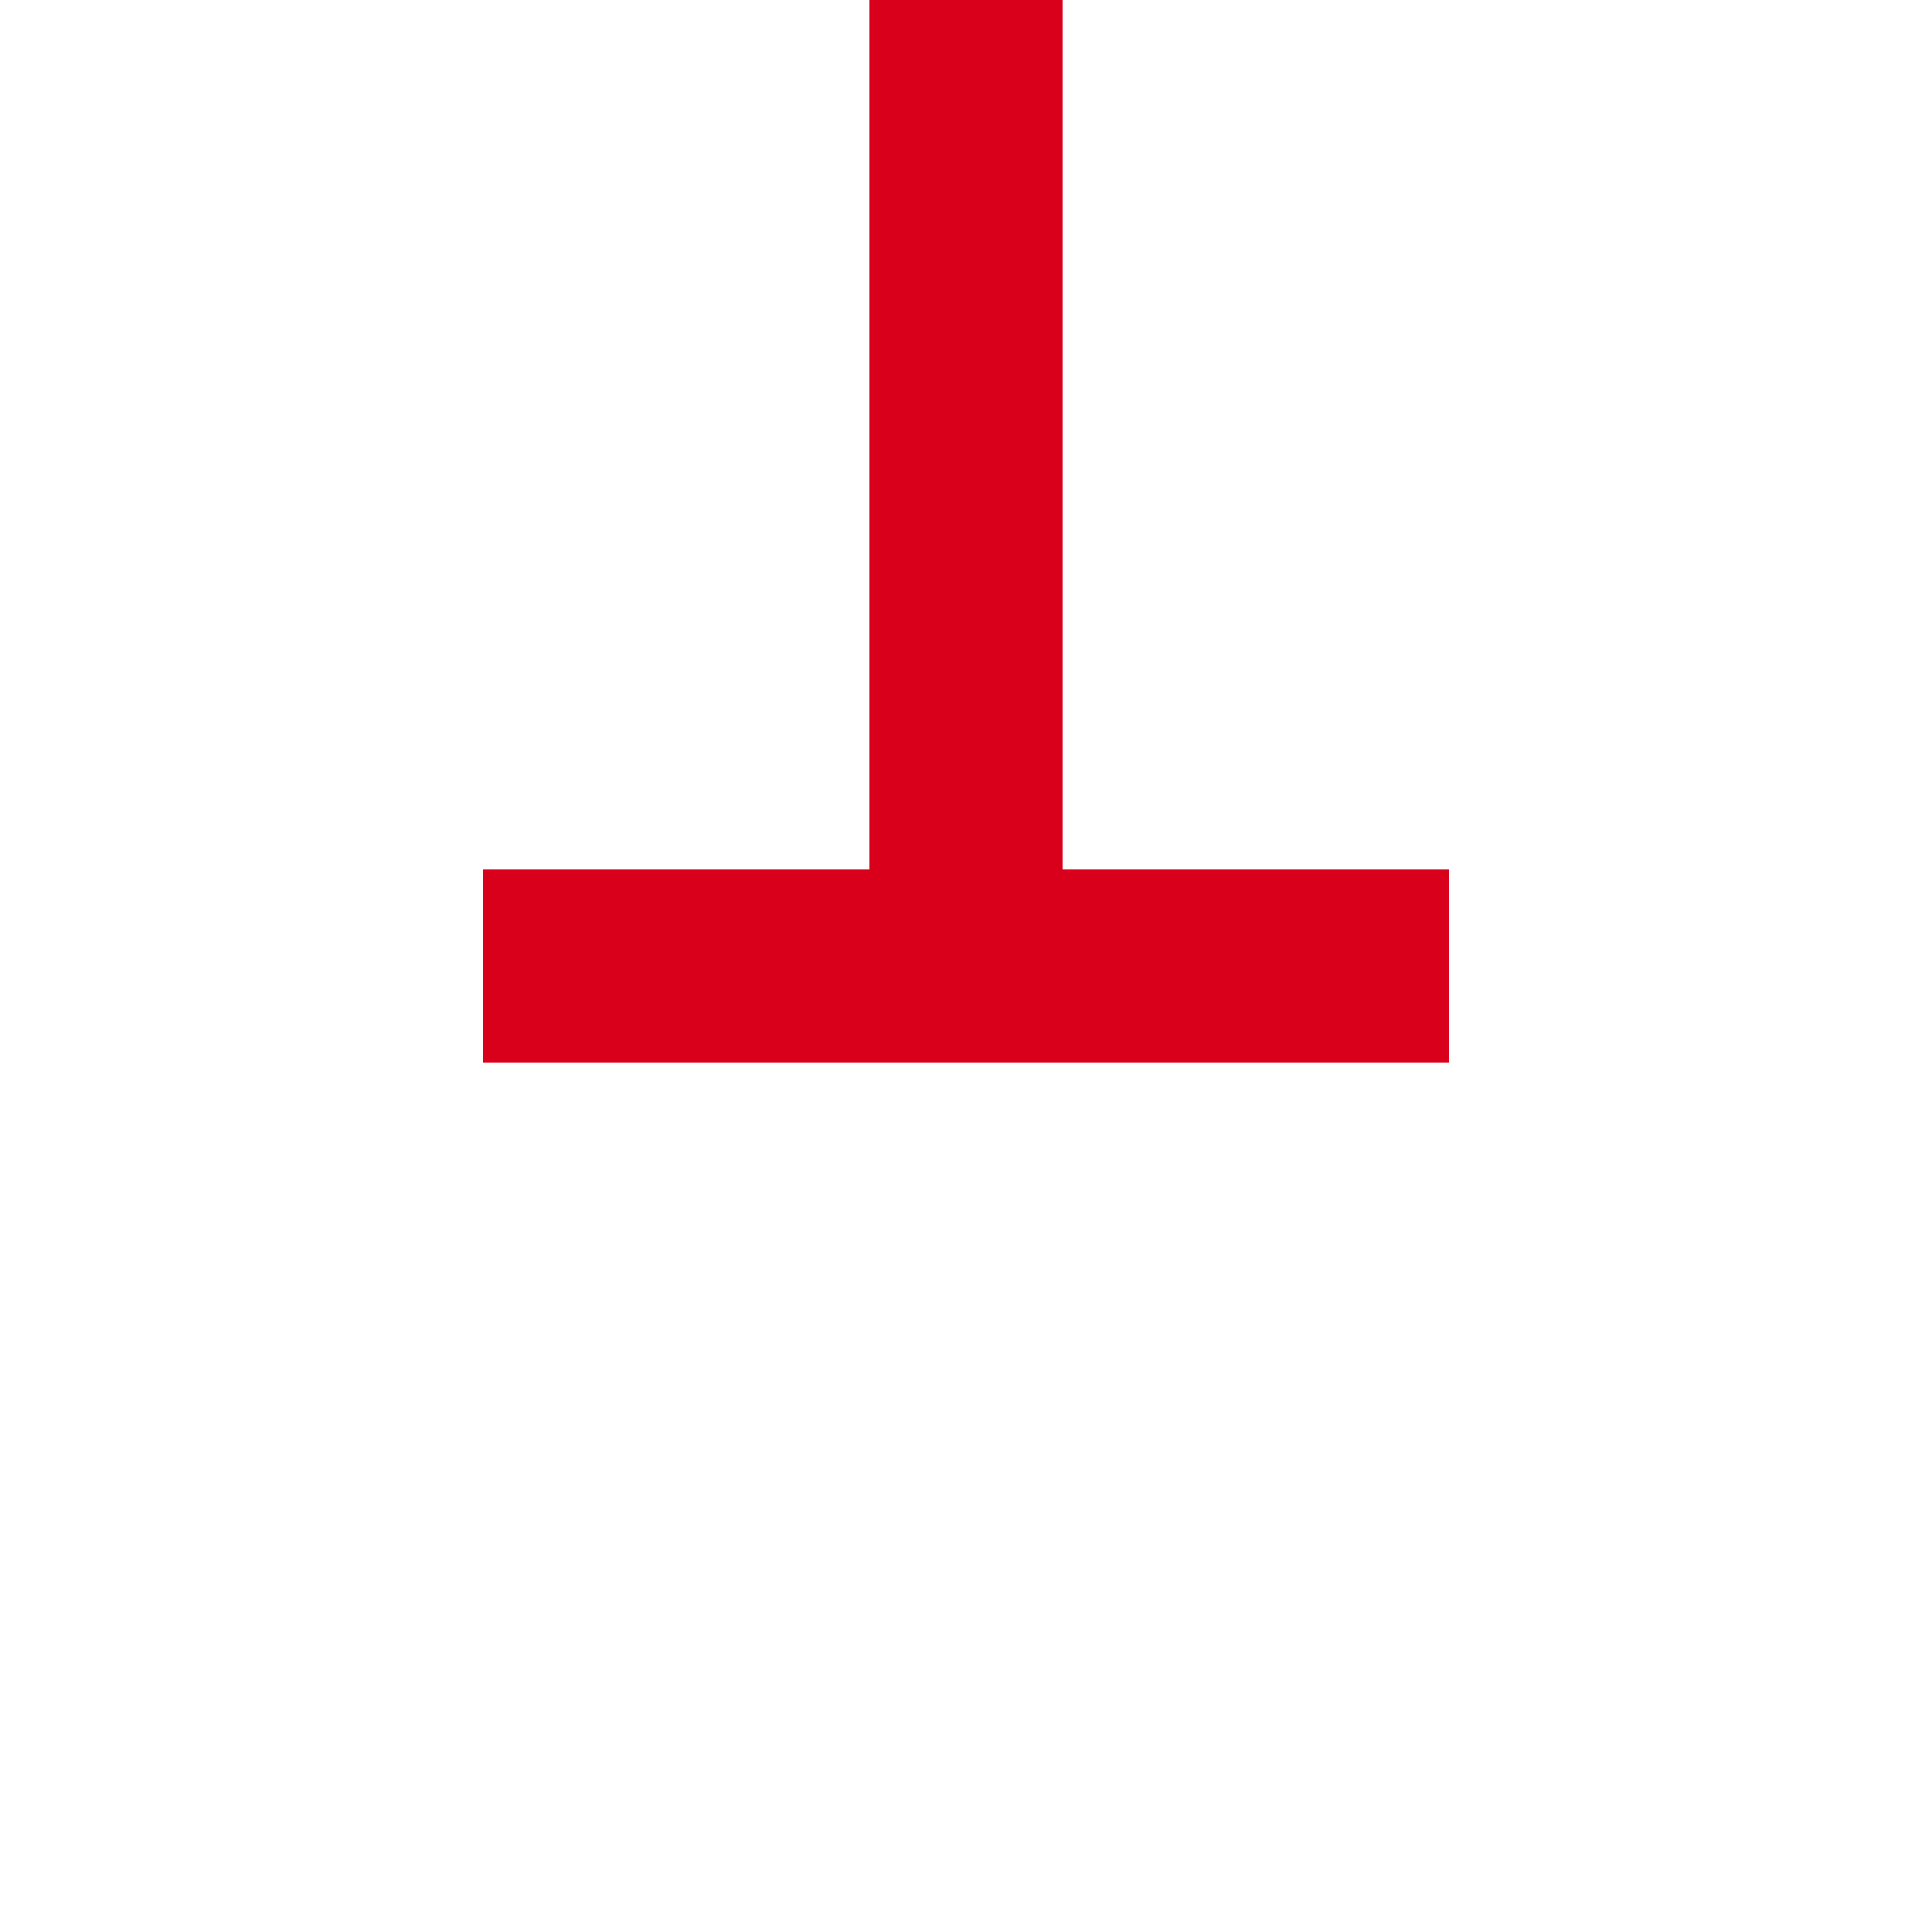
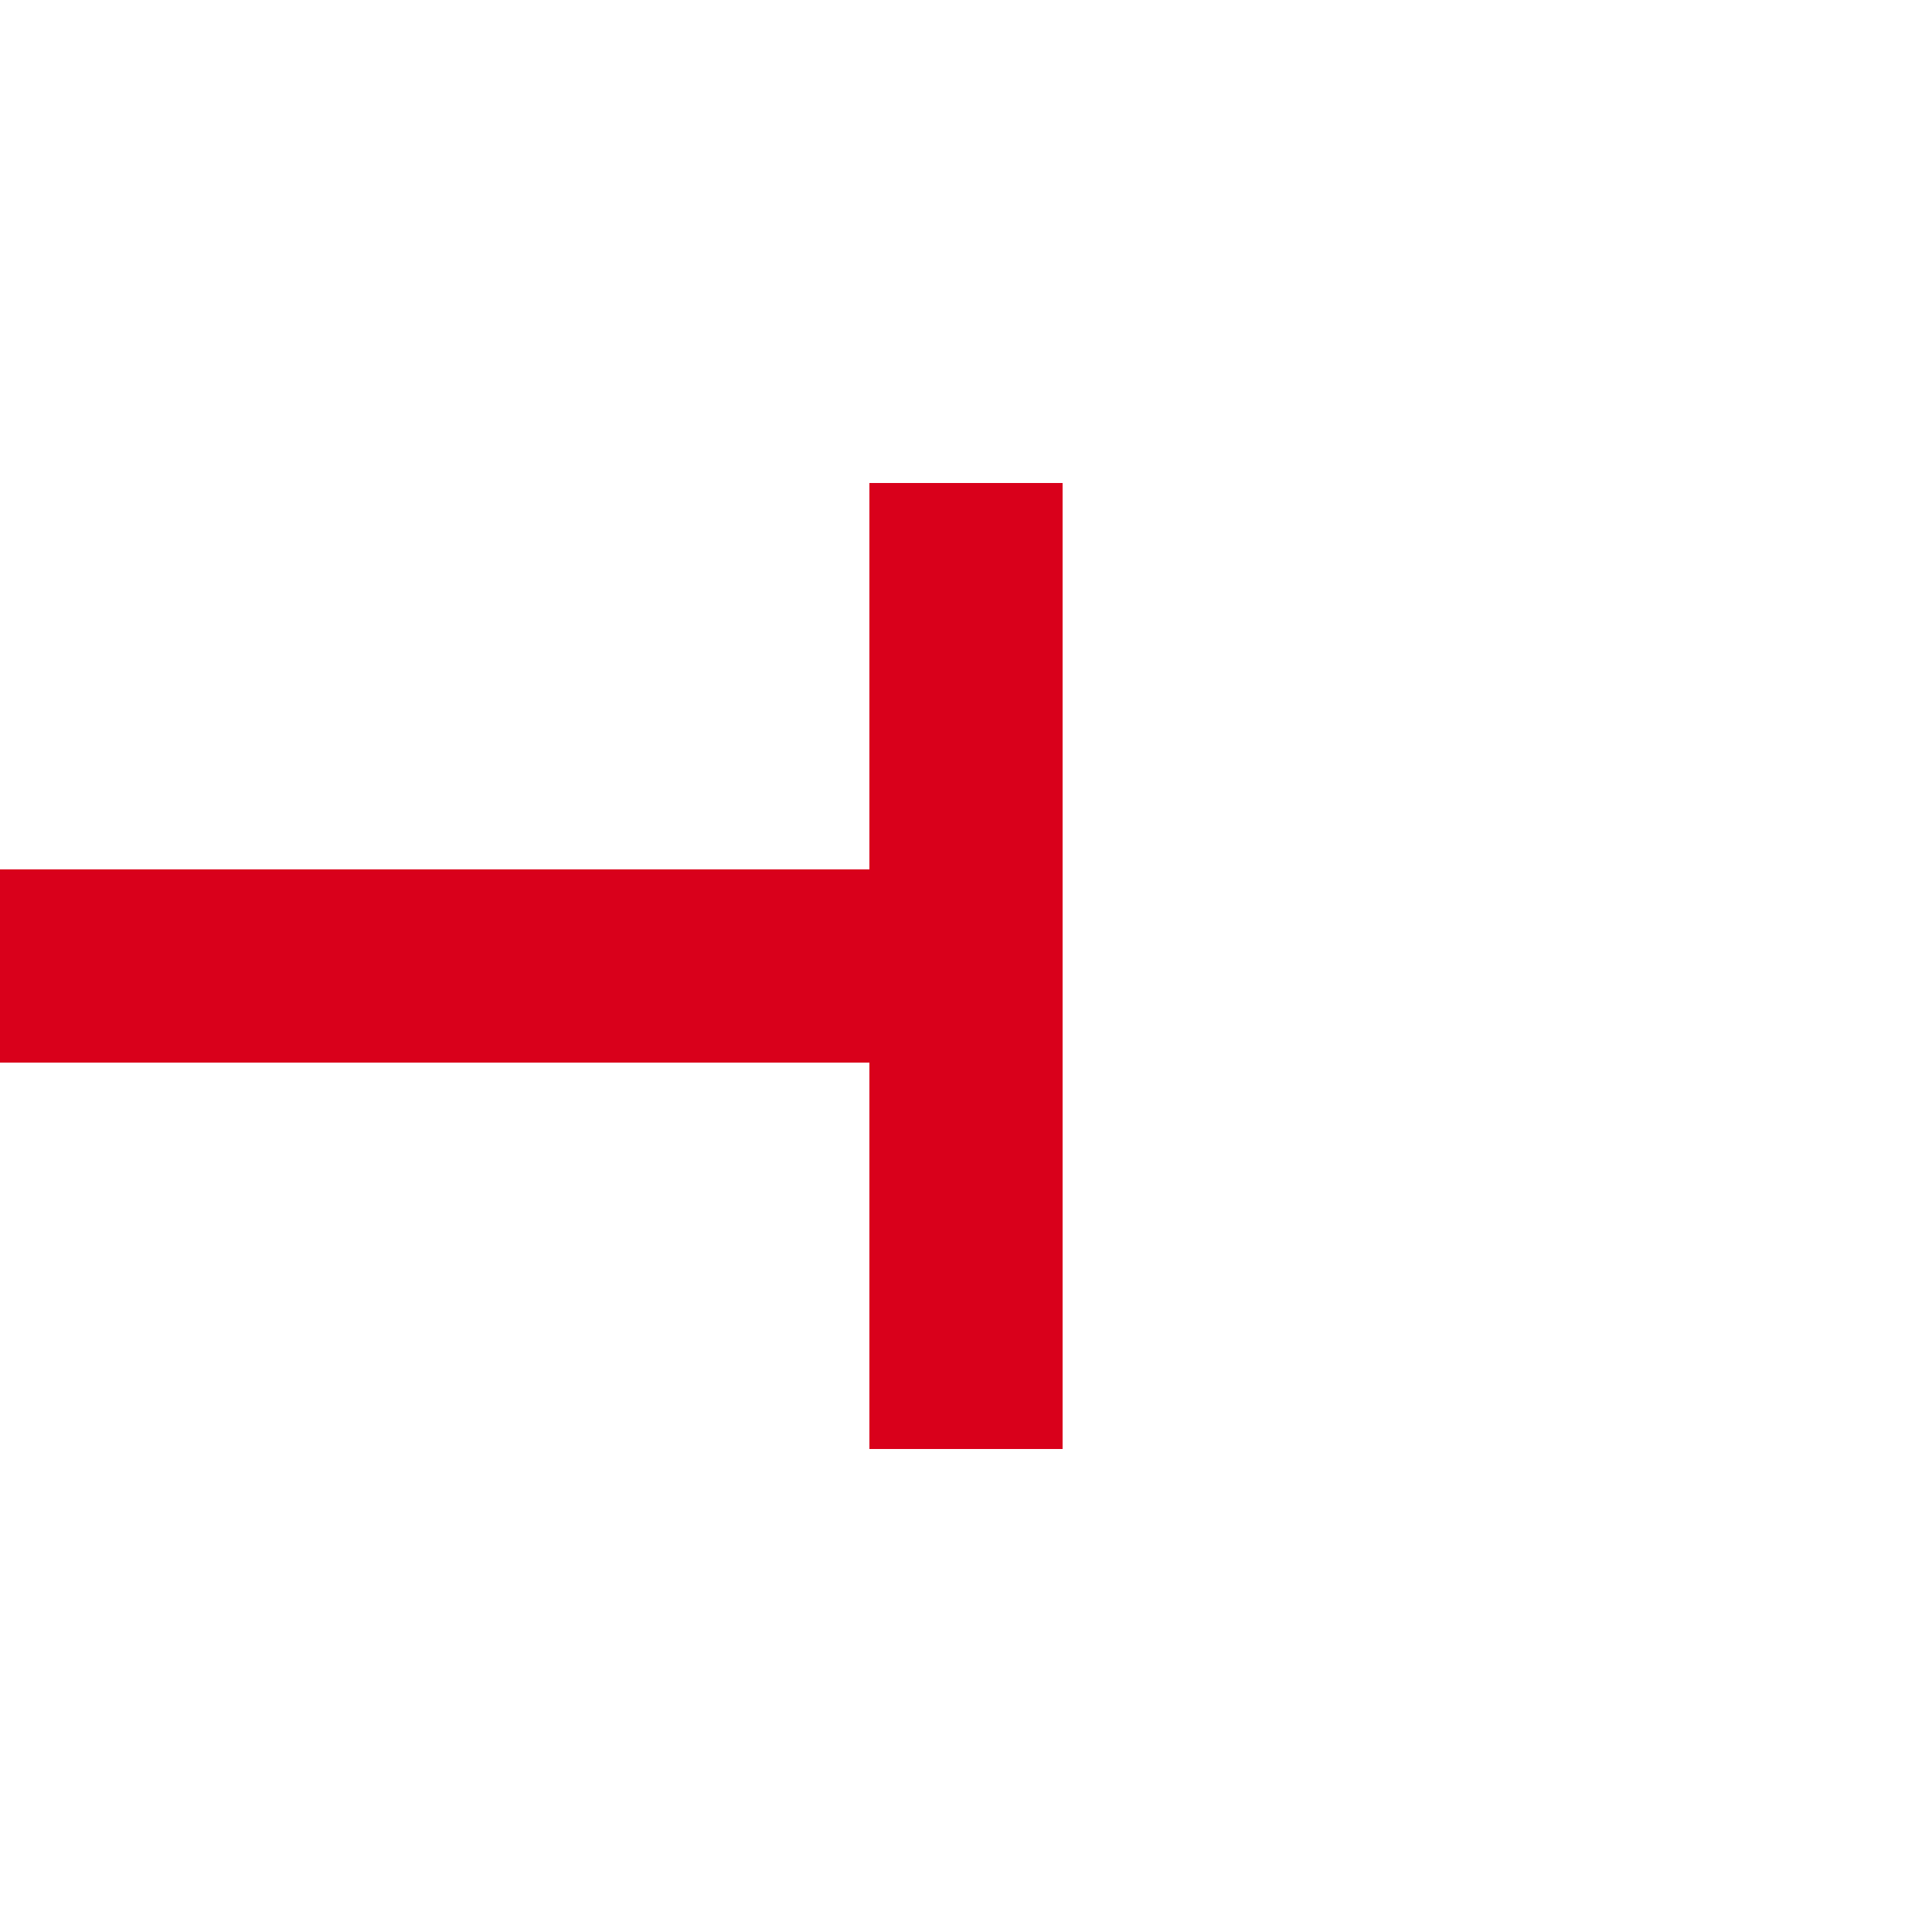
- <svg xmlns="http://www.w3.org/2000/svg" version="1.1" width="20px" height="20px" preserveAspectRatio="xMinYMid meet" viewBox="1822 2564  20 18">
-   <path d="M 1299 2069  L 1299 2153.974  A 5 5 0 0 0 1304 2158.974 L 1827 2158.974  A 5 5 0 0 1 1832 2163.974 L 1832 2574  " stroke-width="2" stroke="#d9001b" fill="none" />
-   <path d="M 1837 2572  L 1827 2572  L 1827 2574  L 1837 2574  L 1837 2572  Z " fill-rule="nonzero" fill="#d9001b" stroke="none" />
+ <svg xmlns="http://www.w3.org/2000/svg" version="1.1" width="20px" height="20px" preserveAspectRatio="xMinYMid meet" viewBox="2738 2925  20 18">
+   <path d="M 2663 2958  L 2701 2958  A 5 5 0 0 0 2706 2953 L 2706 2939  A 5 5 0 0 1 2711 2934 L 2749 2934  " stroke-width="2" stroke="#d9001b" fill="none" />
+   <path d="M 2747 2929  L 2747 2939  L 2749 2939  L 2749 2929  L 2747 2929  Z " fill-rule="nonzero" fill="#d9001b" stroke="none" />
</svg>
